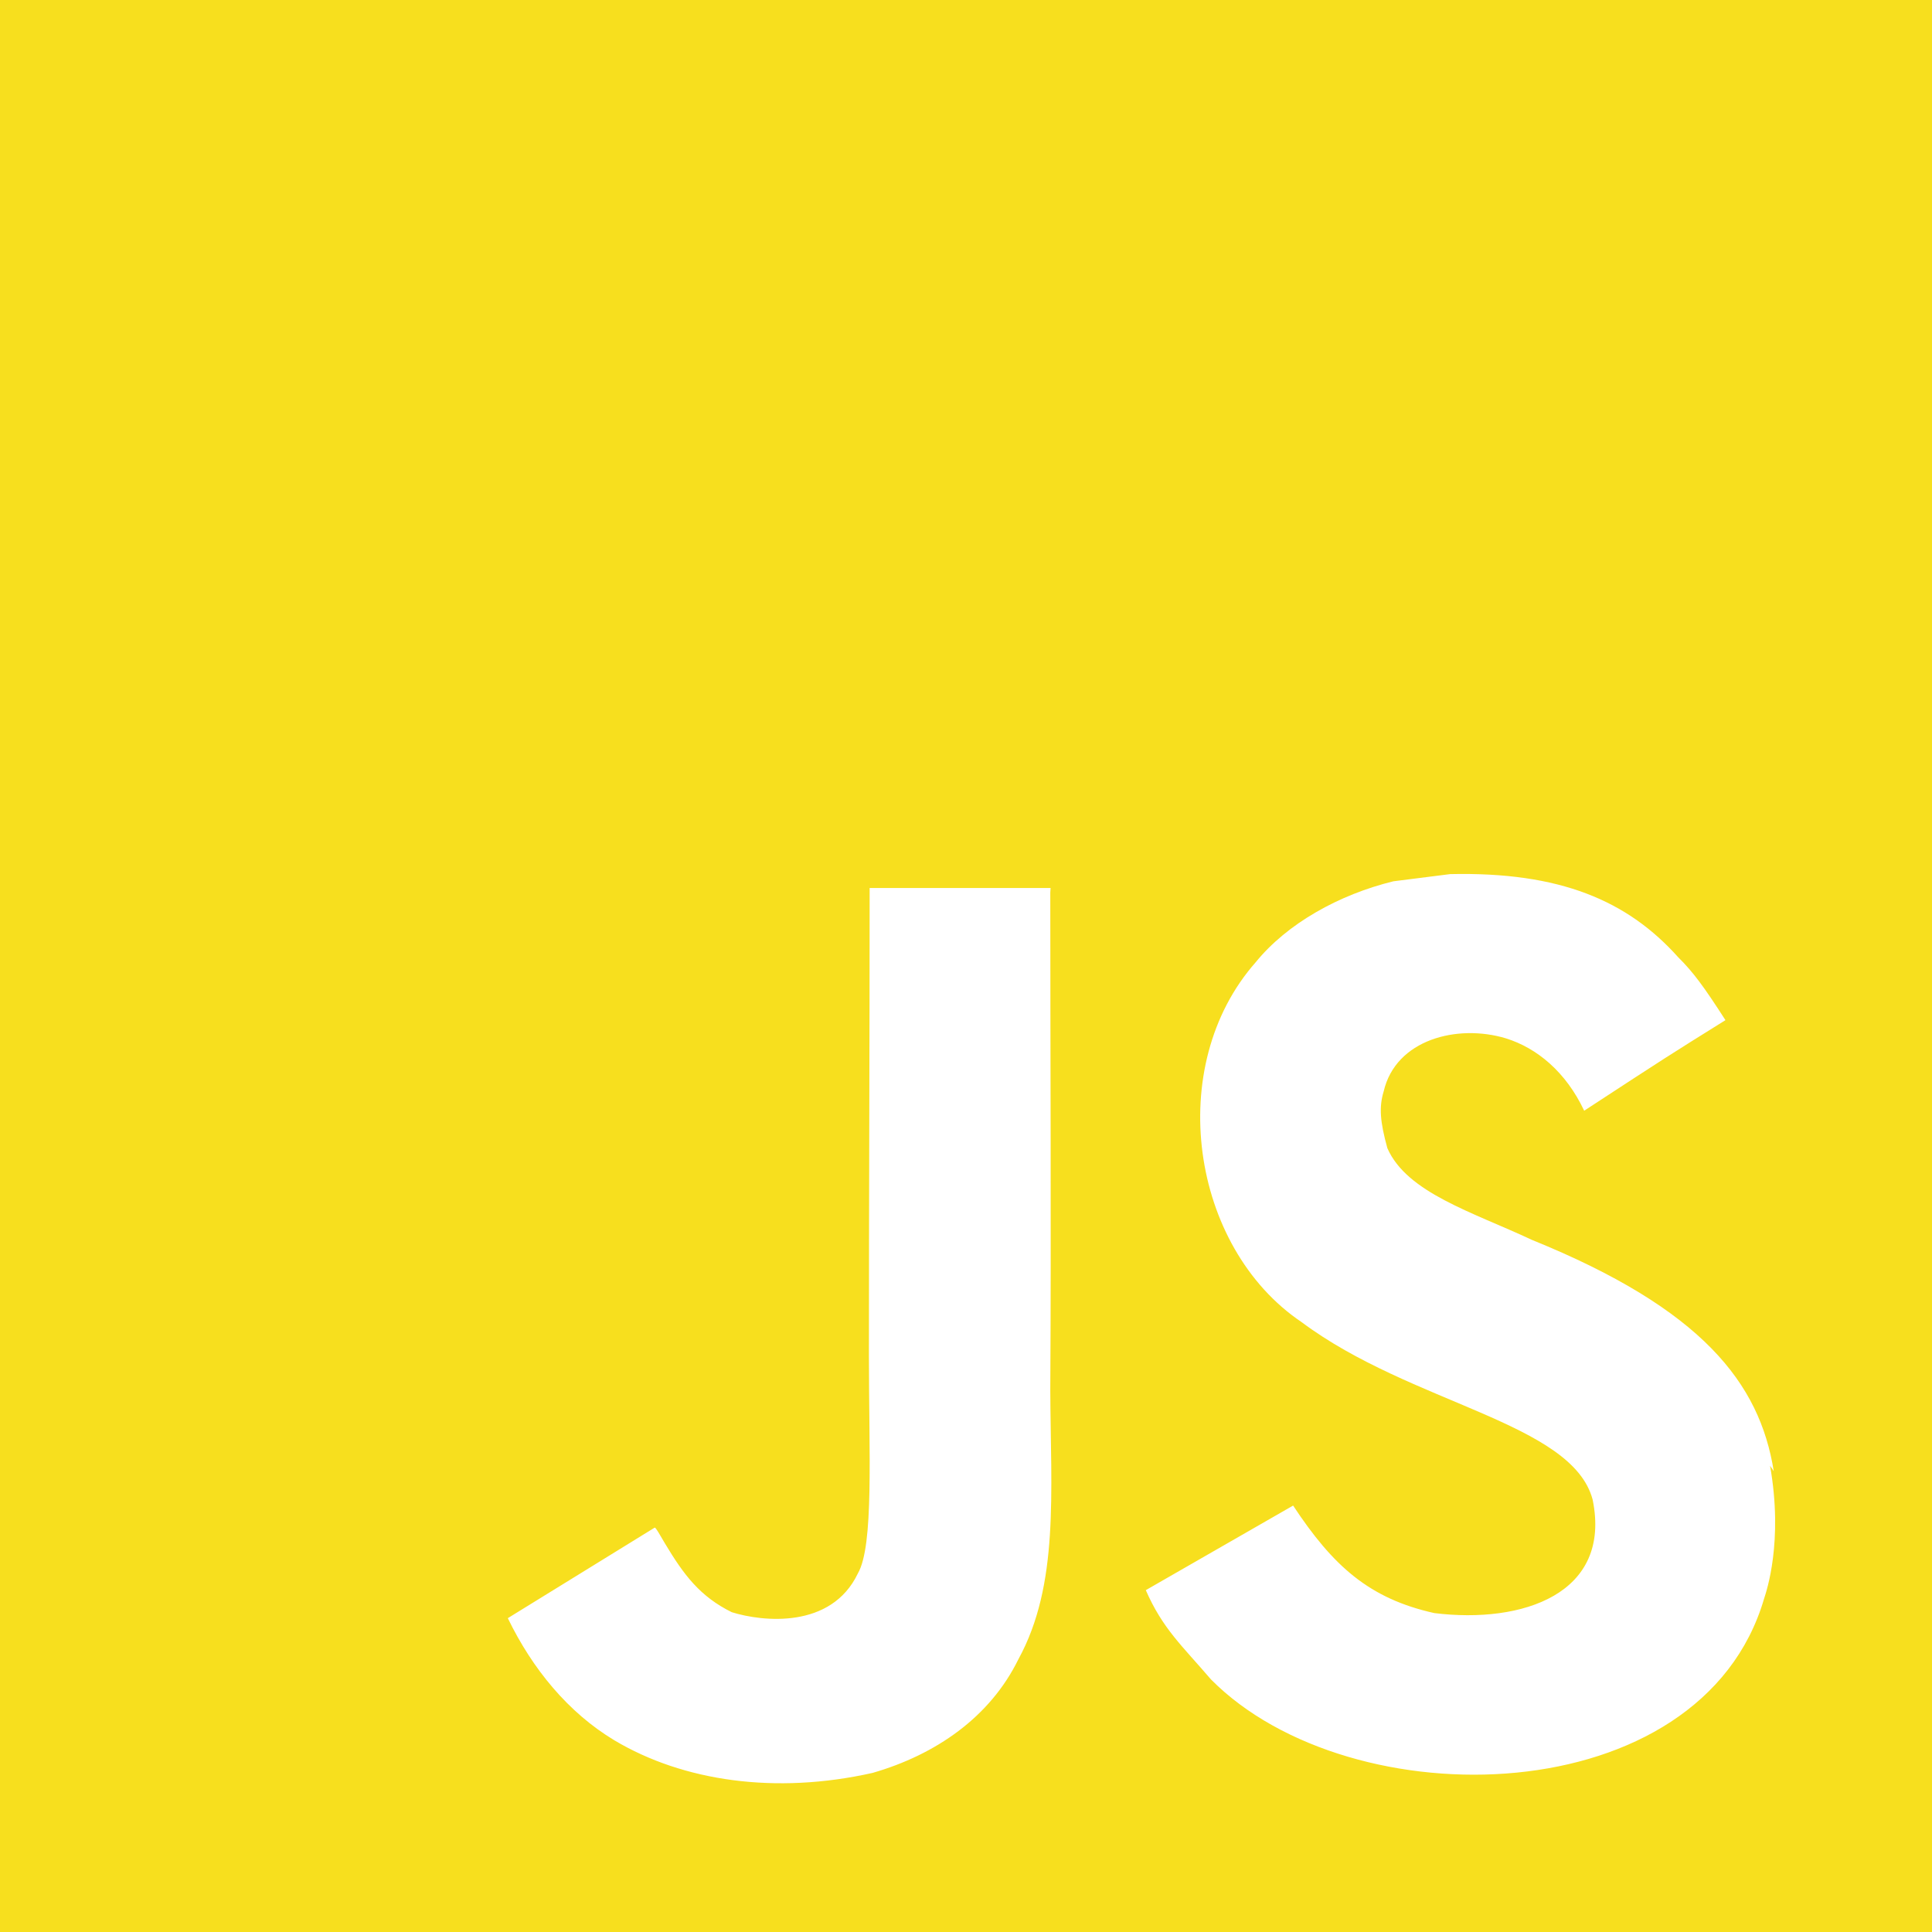
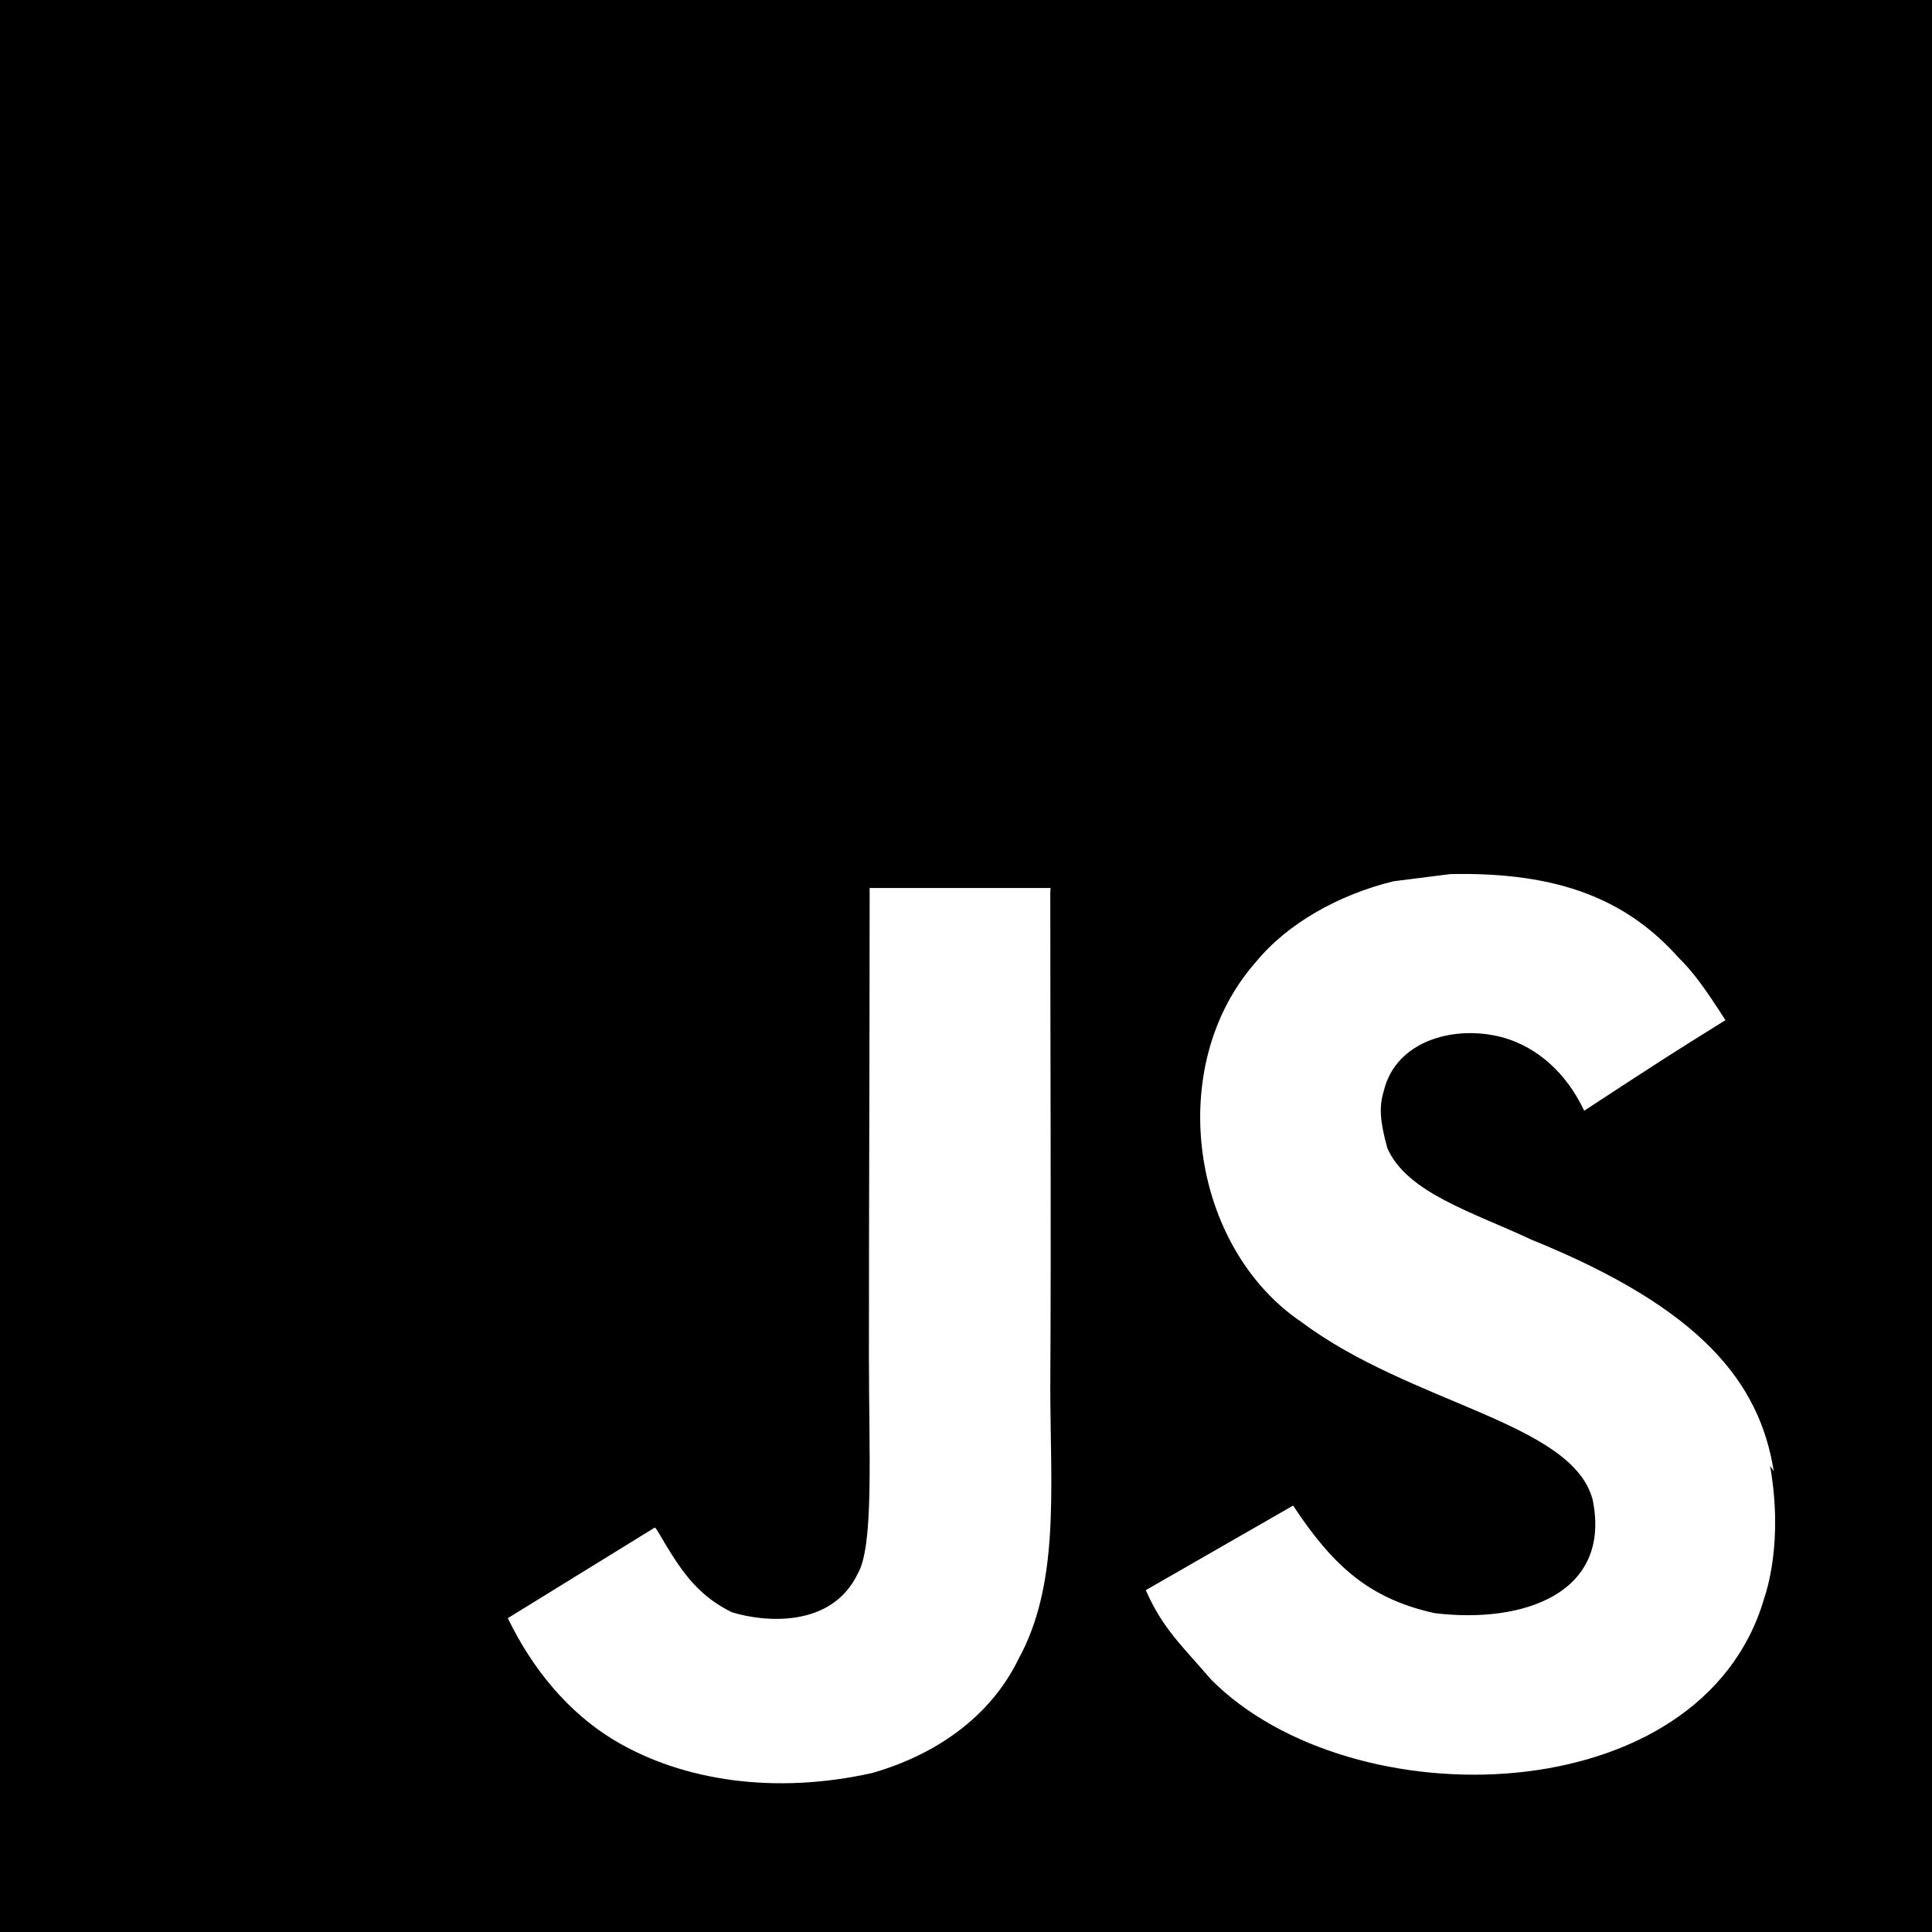
<svg xmlns="http://www.w3.org/2000/svg" version="1.1" width="32" height="32" viewBox="0 0 32 32">
-   <path fill="#f7df1e" d="M0 0h32v32h-32zM29.379 24.368c-0.233-1.46-1.184-2.687-4.004-3.831-0.981-0.46-2.072-0.78-2.396-1.52-0.121-0.44-0.14-0.68-0.061-0.94 0.2-0.861 1.22-1.12 2.020-0.88 0.52 0.16 1 0.56 1.301 1.2 1.379-0.901 1.379-0.901 2.34-1.5-0.36-0.56-0.539-0.801-0.781-1.040-0.84-0.94-1.959-1.42-3.779-1.379l-0.94 0.119c-0.901 0.22-1.76 0.7-2.28 1.34-1.52 1.721-1.081 4.721 0.759 5.961 1.82 1.36 4.481 1.659 4.821 2.94 0.32 1.56-1.16 2.060-2.621 1.88-1.081-0.24-1.68-0.781-2.34-1.781l-2.44 1.401c0.28 0.64 0.6 0.919 1.080 1.479 2.32 2.341 8.12 2.221 9.161-1.339 0.039-0.12 0.32-0.94 0.099-2.2zM17.401 14.708h-2.997c0 2.584-0.012 5.152-0.012 7.74 0 1.643 0.084 3.151-0.184 3.615-0.44 0.919-1.573 0.801-2.088 0.64-0.528-0.261-0.796-0.621-1.107-1.14-0.084-0.14-0.147-0.261-0.169-0.261l-2.433 1.5c0.407 0.84 1 1.563 1.765 2.023 1.14 0.68 2.672 0.9 4.276 0.54 1.044-0.301 1.944-0.921 2.415-1.881 0.68-1.24 0.536-2.76 0.529-4.461 0.016-2.739 0-5.479 0-8.239z" />
+   <path fill="current-color" d="M0 0h32v32h-32zM29.379 24.368c-0.233-1.46-1.184-2.687-4.004-3.831-0.981-0.46-2.072-0.78-2.396-1.52-0.121-0.44-0.14-0.68-0.061-0.94 0.2-0.861 1.22-1.12 2.020-0.88 0.52 0.16 1 0.56 1.301 1.2 1.379-0.901 1.379-0.901 2.34-1.5-0.36-0.56-0.539-0.801-0.781-1.040-0.84-0.94-1.959-1.42-3.779-1.379l-0.94 0.119c-0.901 0.22-1.76 0.7-2.28 1.34-1.52 1.721-1.081 4.721 0.759 5.961 1.82 1.36 4.481 1.659 4.821 2.94 0.32 1.56-1.16 2.060-2.621 1.88-1.081-0.24-1.68-0.781-2.34-1.781l-2.44 1.401c0.28 0.64 0.6 0.919 1.080 1.479 2.32 2.341 8.12 2.221 9.161-1.339 0.039-0.12 0.32-0.94 0.099-2.2zM17.401 14.708h-2.997c0 2.584-0.012 5.152-0.012 7.74 0 1.643 0.084 3.151-0.184 3.615-0.44 0.919-1.573 0.801-2.088 0.64-0.528-0.261-0.796-0.621-1.107-1.14-0.084-0.14-0.147-0.261-0.169-0.261l-2.433 1.5c0.407 0.84 1 1.563 1.765 2.023 1.14 0.68 2.672 0.9 4.276 0.54 1.044-0.301 1.944-0.921 2.415-1.881 0.68-1.24 0.536-2.76 0.529-4.461 0.016-2.739 0-5.479 0-8.239z" />
</svg>
